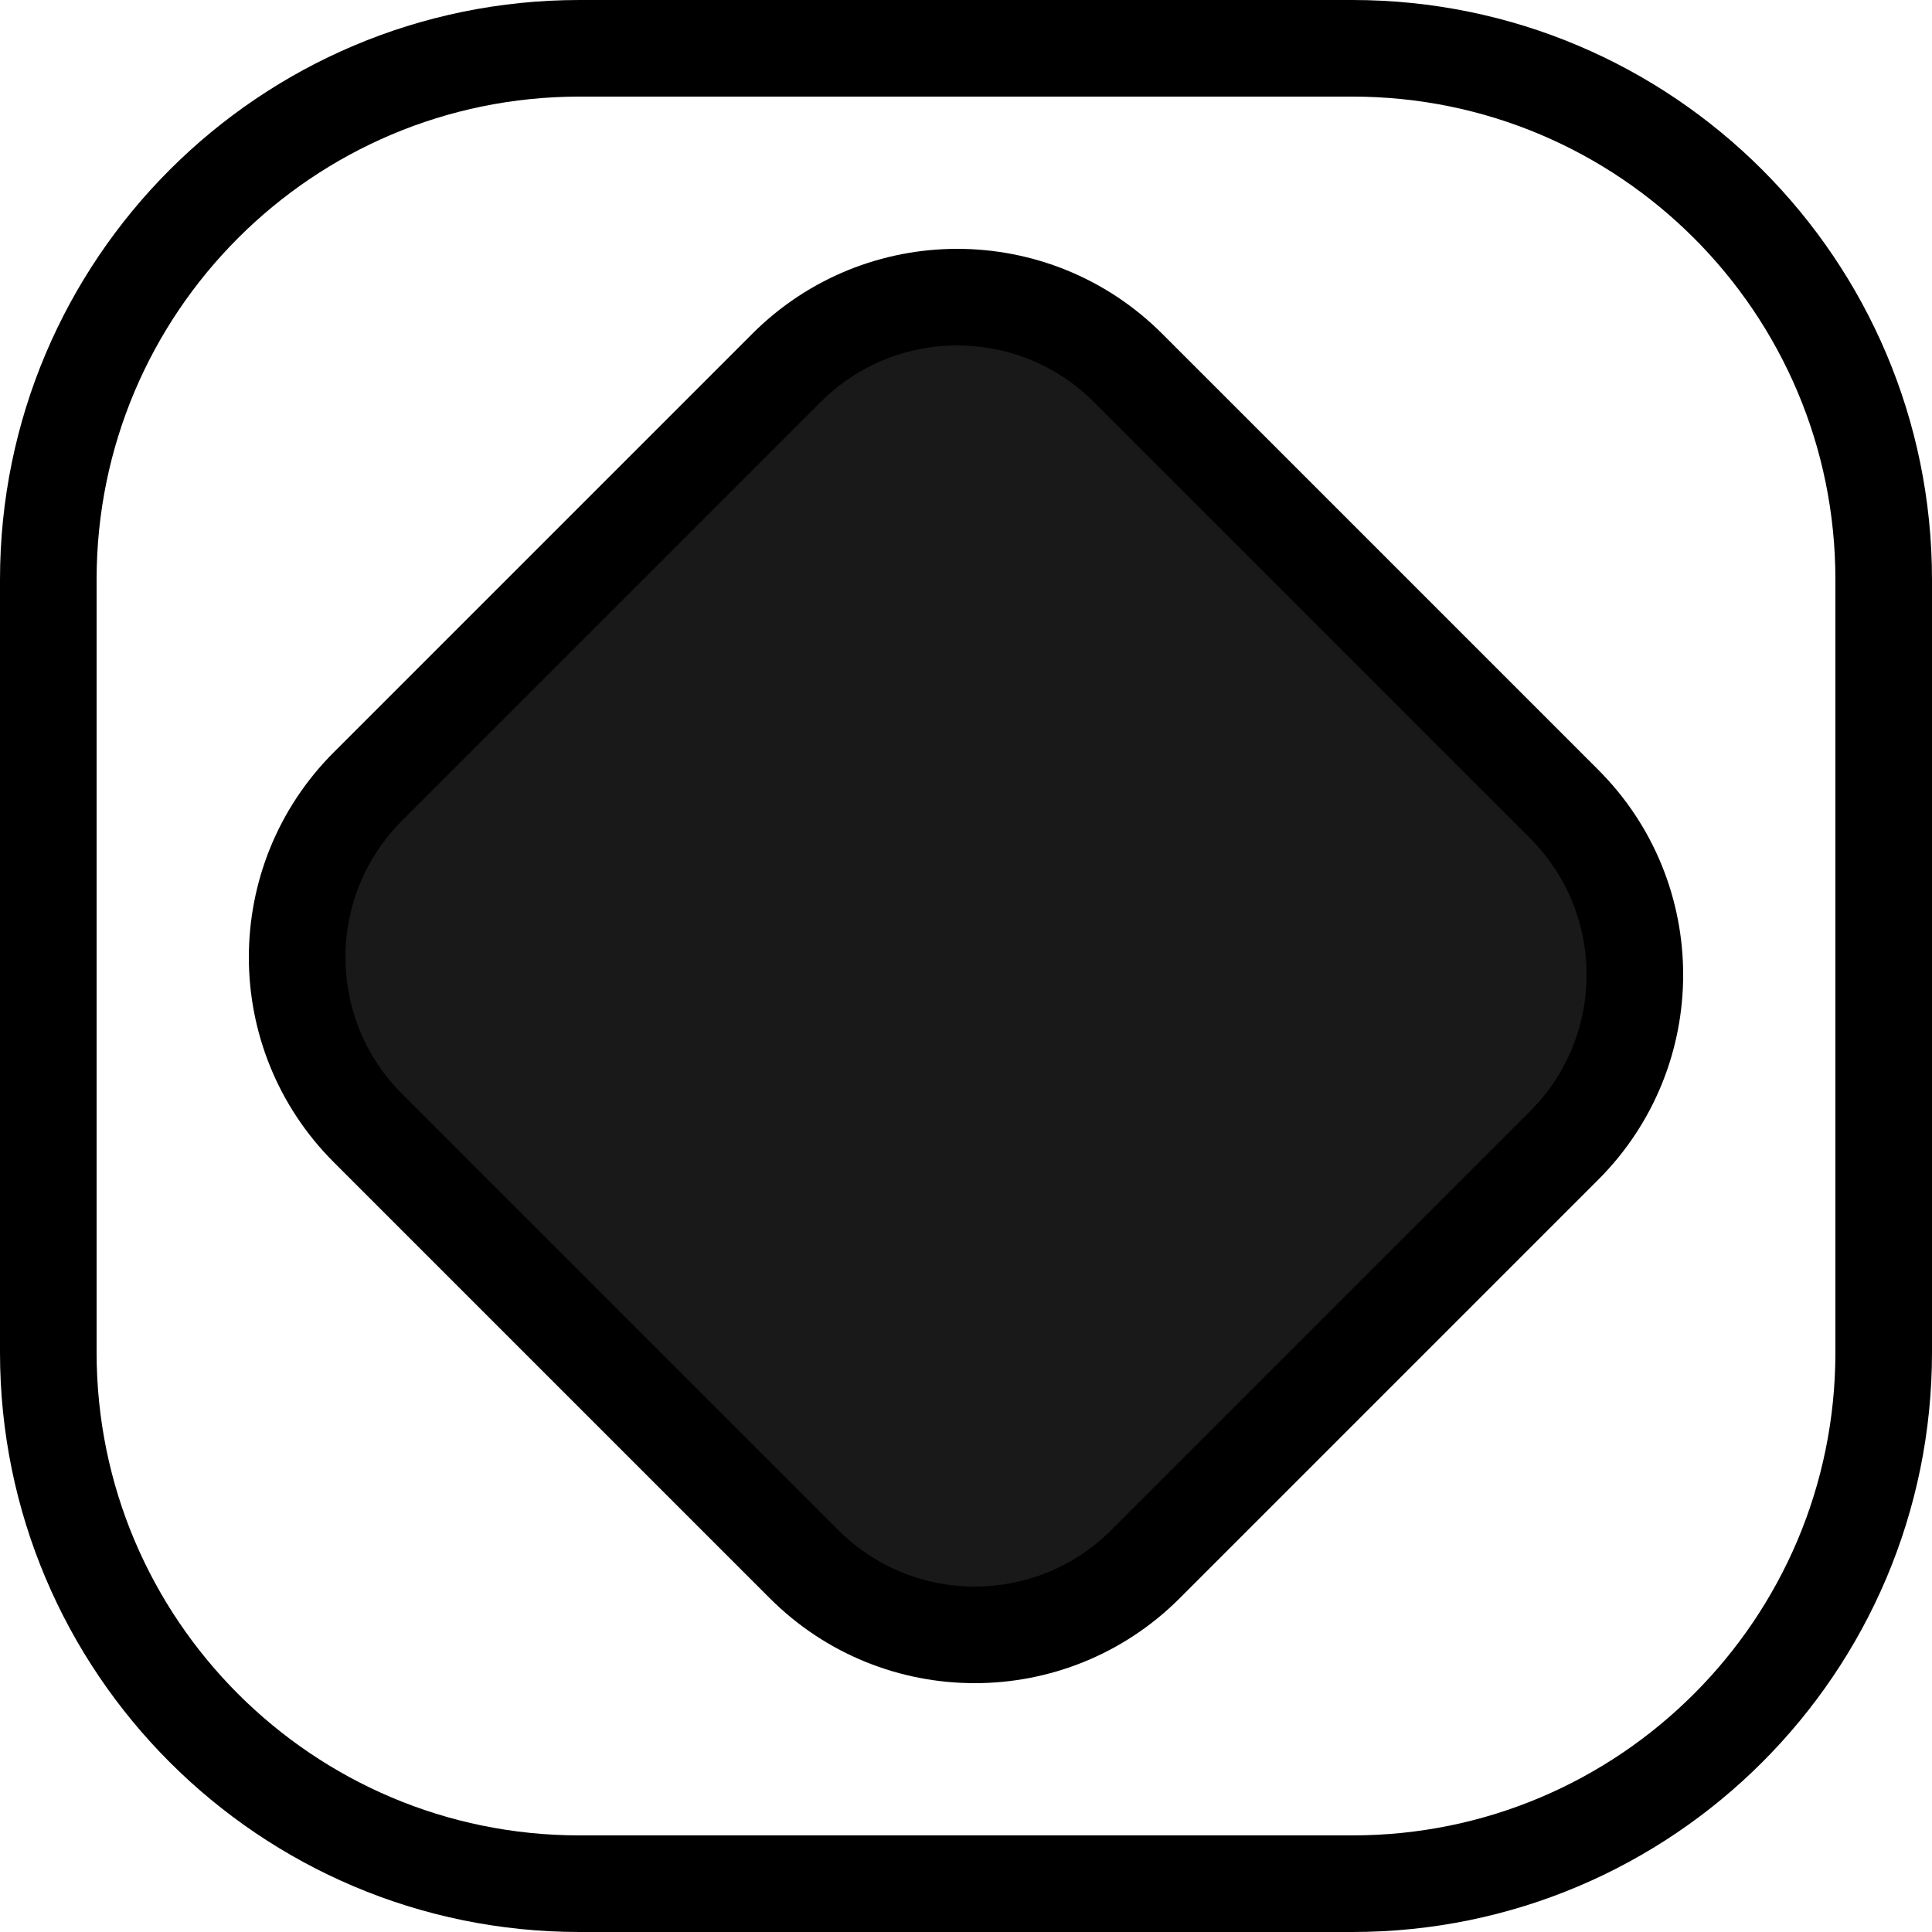
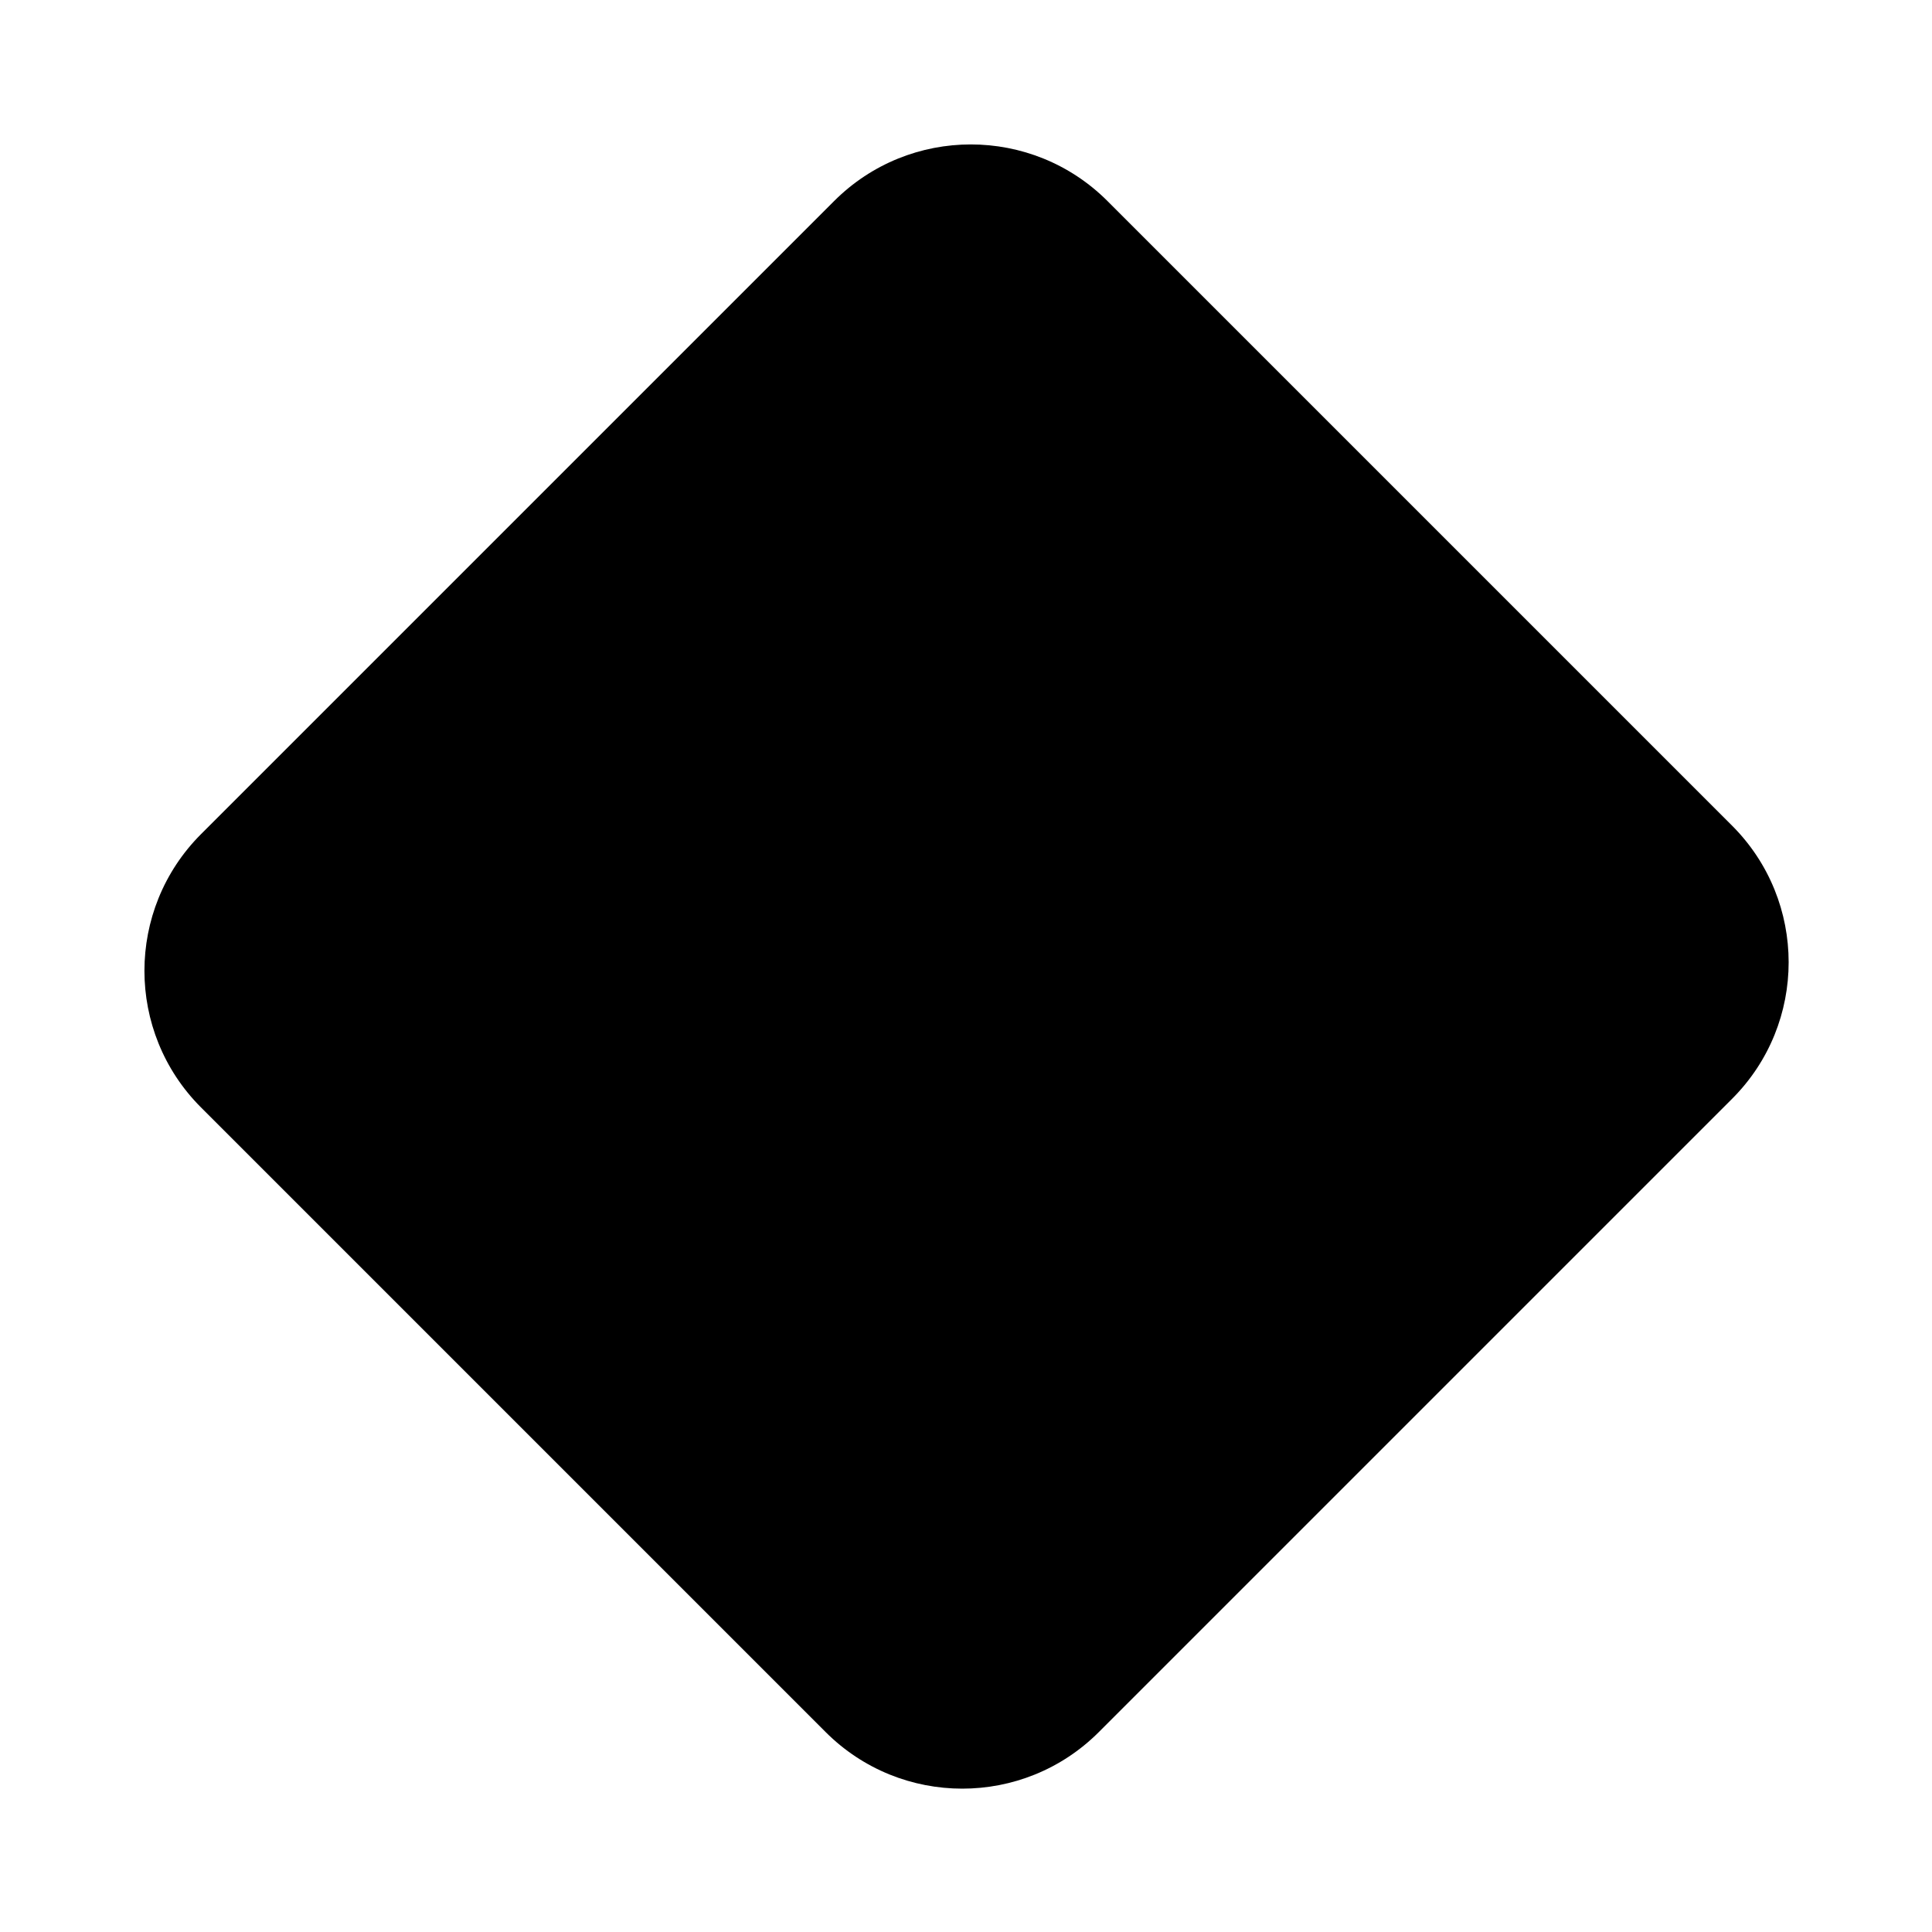
- <svg xmlns="http://www.w3.org/2000/svg" width="20" height="20" viewBox="0 0 20 20" fill="none">
-   <rect x="0.5" y="0.5" width="19" height="19" rx="5.5" stroke="black" />
-   <path d="M3.808 8.142L8.142 3.808C9.118 2.832 10.701 2.832 11.677 3.808L16.192 8.323C17.168 9.299 17.168 10.882 16.192 11.858L11.858 16.192C10.882 17.168 9.299 17.168 8.323 16.192L3.808 11.677C2.832 10.701 2.832 9.118 3.808 8.142Z" fill="black" fill-opacity="0.9" stroke="black" />
+ <svg xmlns="http://www.w3.org/2000/svg" width="30" height="30" viewBox="0 0 30 30" fill="none">
+   <path d="M3.121 17.196C1.95 16.024 1.95 14.125 3.121 12.953L12.953 3.121C14.125 1.95 16.024 1.95 17.196 3.121L26.895 12.82C28.067 13.992 28.067 15.892 26.895 17.063L17.063 26.895C15.892 28.067 13.992 28.067 12.82 26.895L3.121 17.196Z" fill="black" />
</svg>
